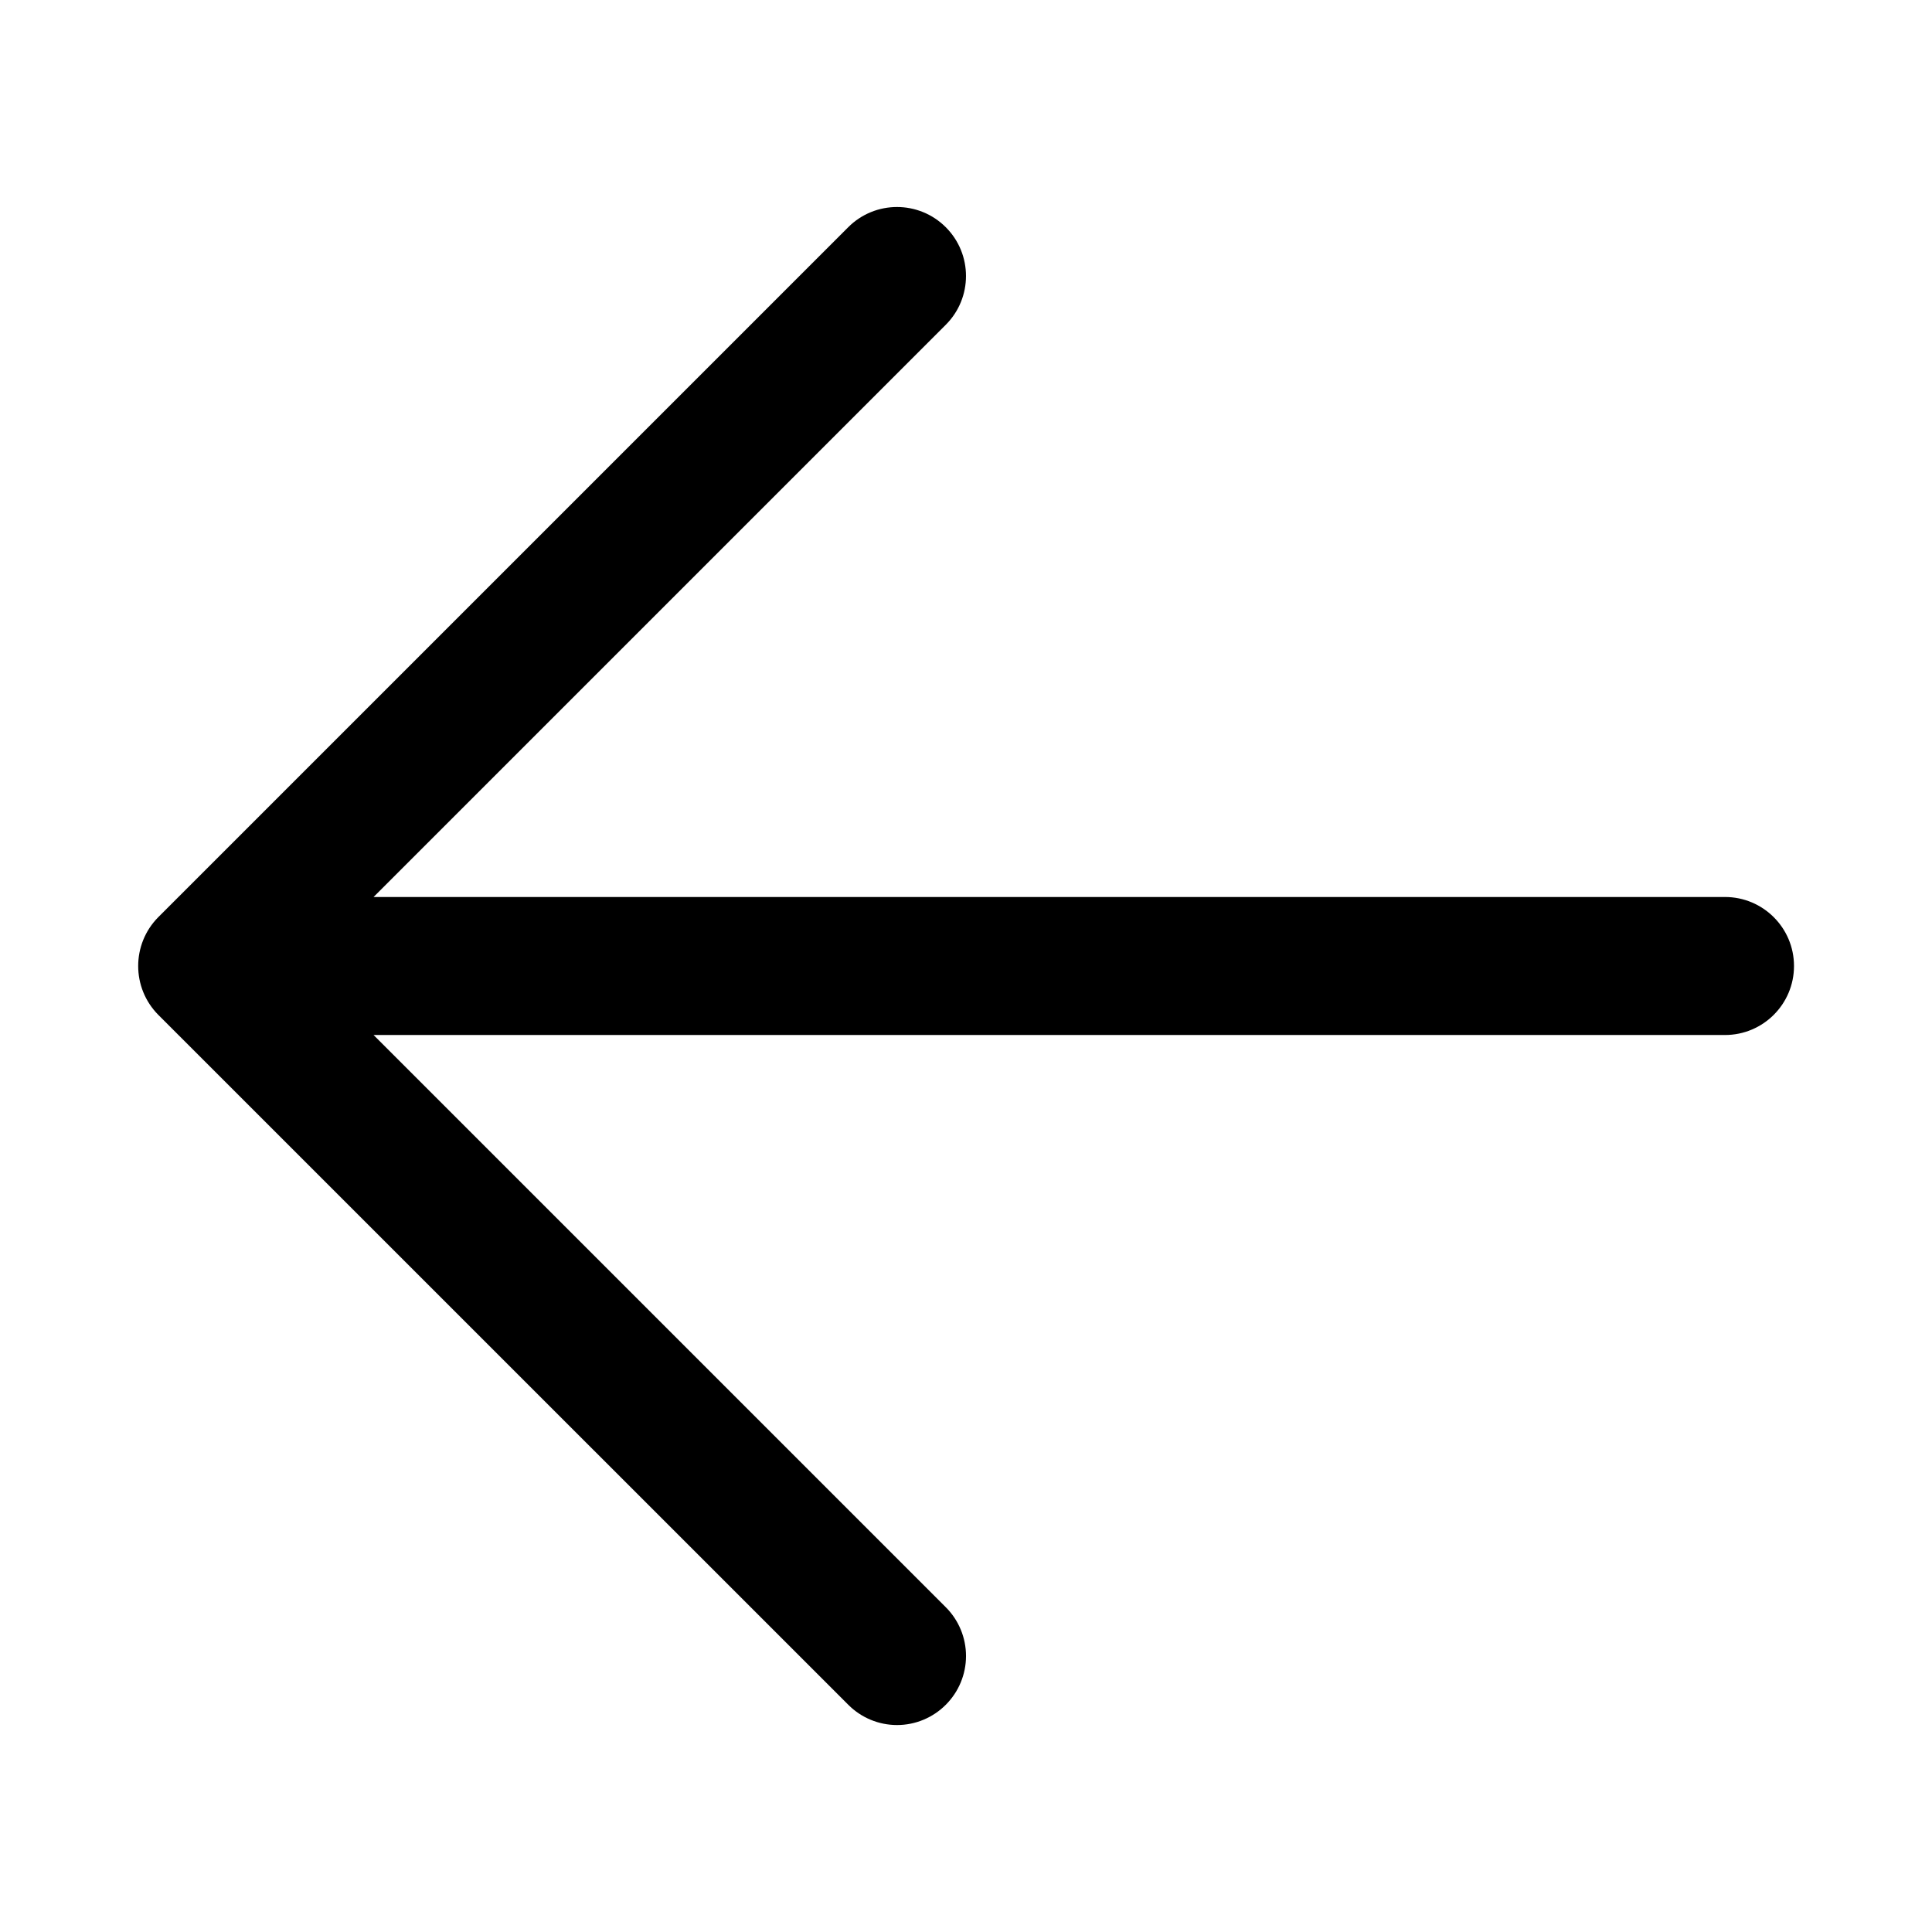
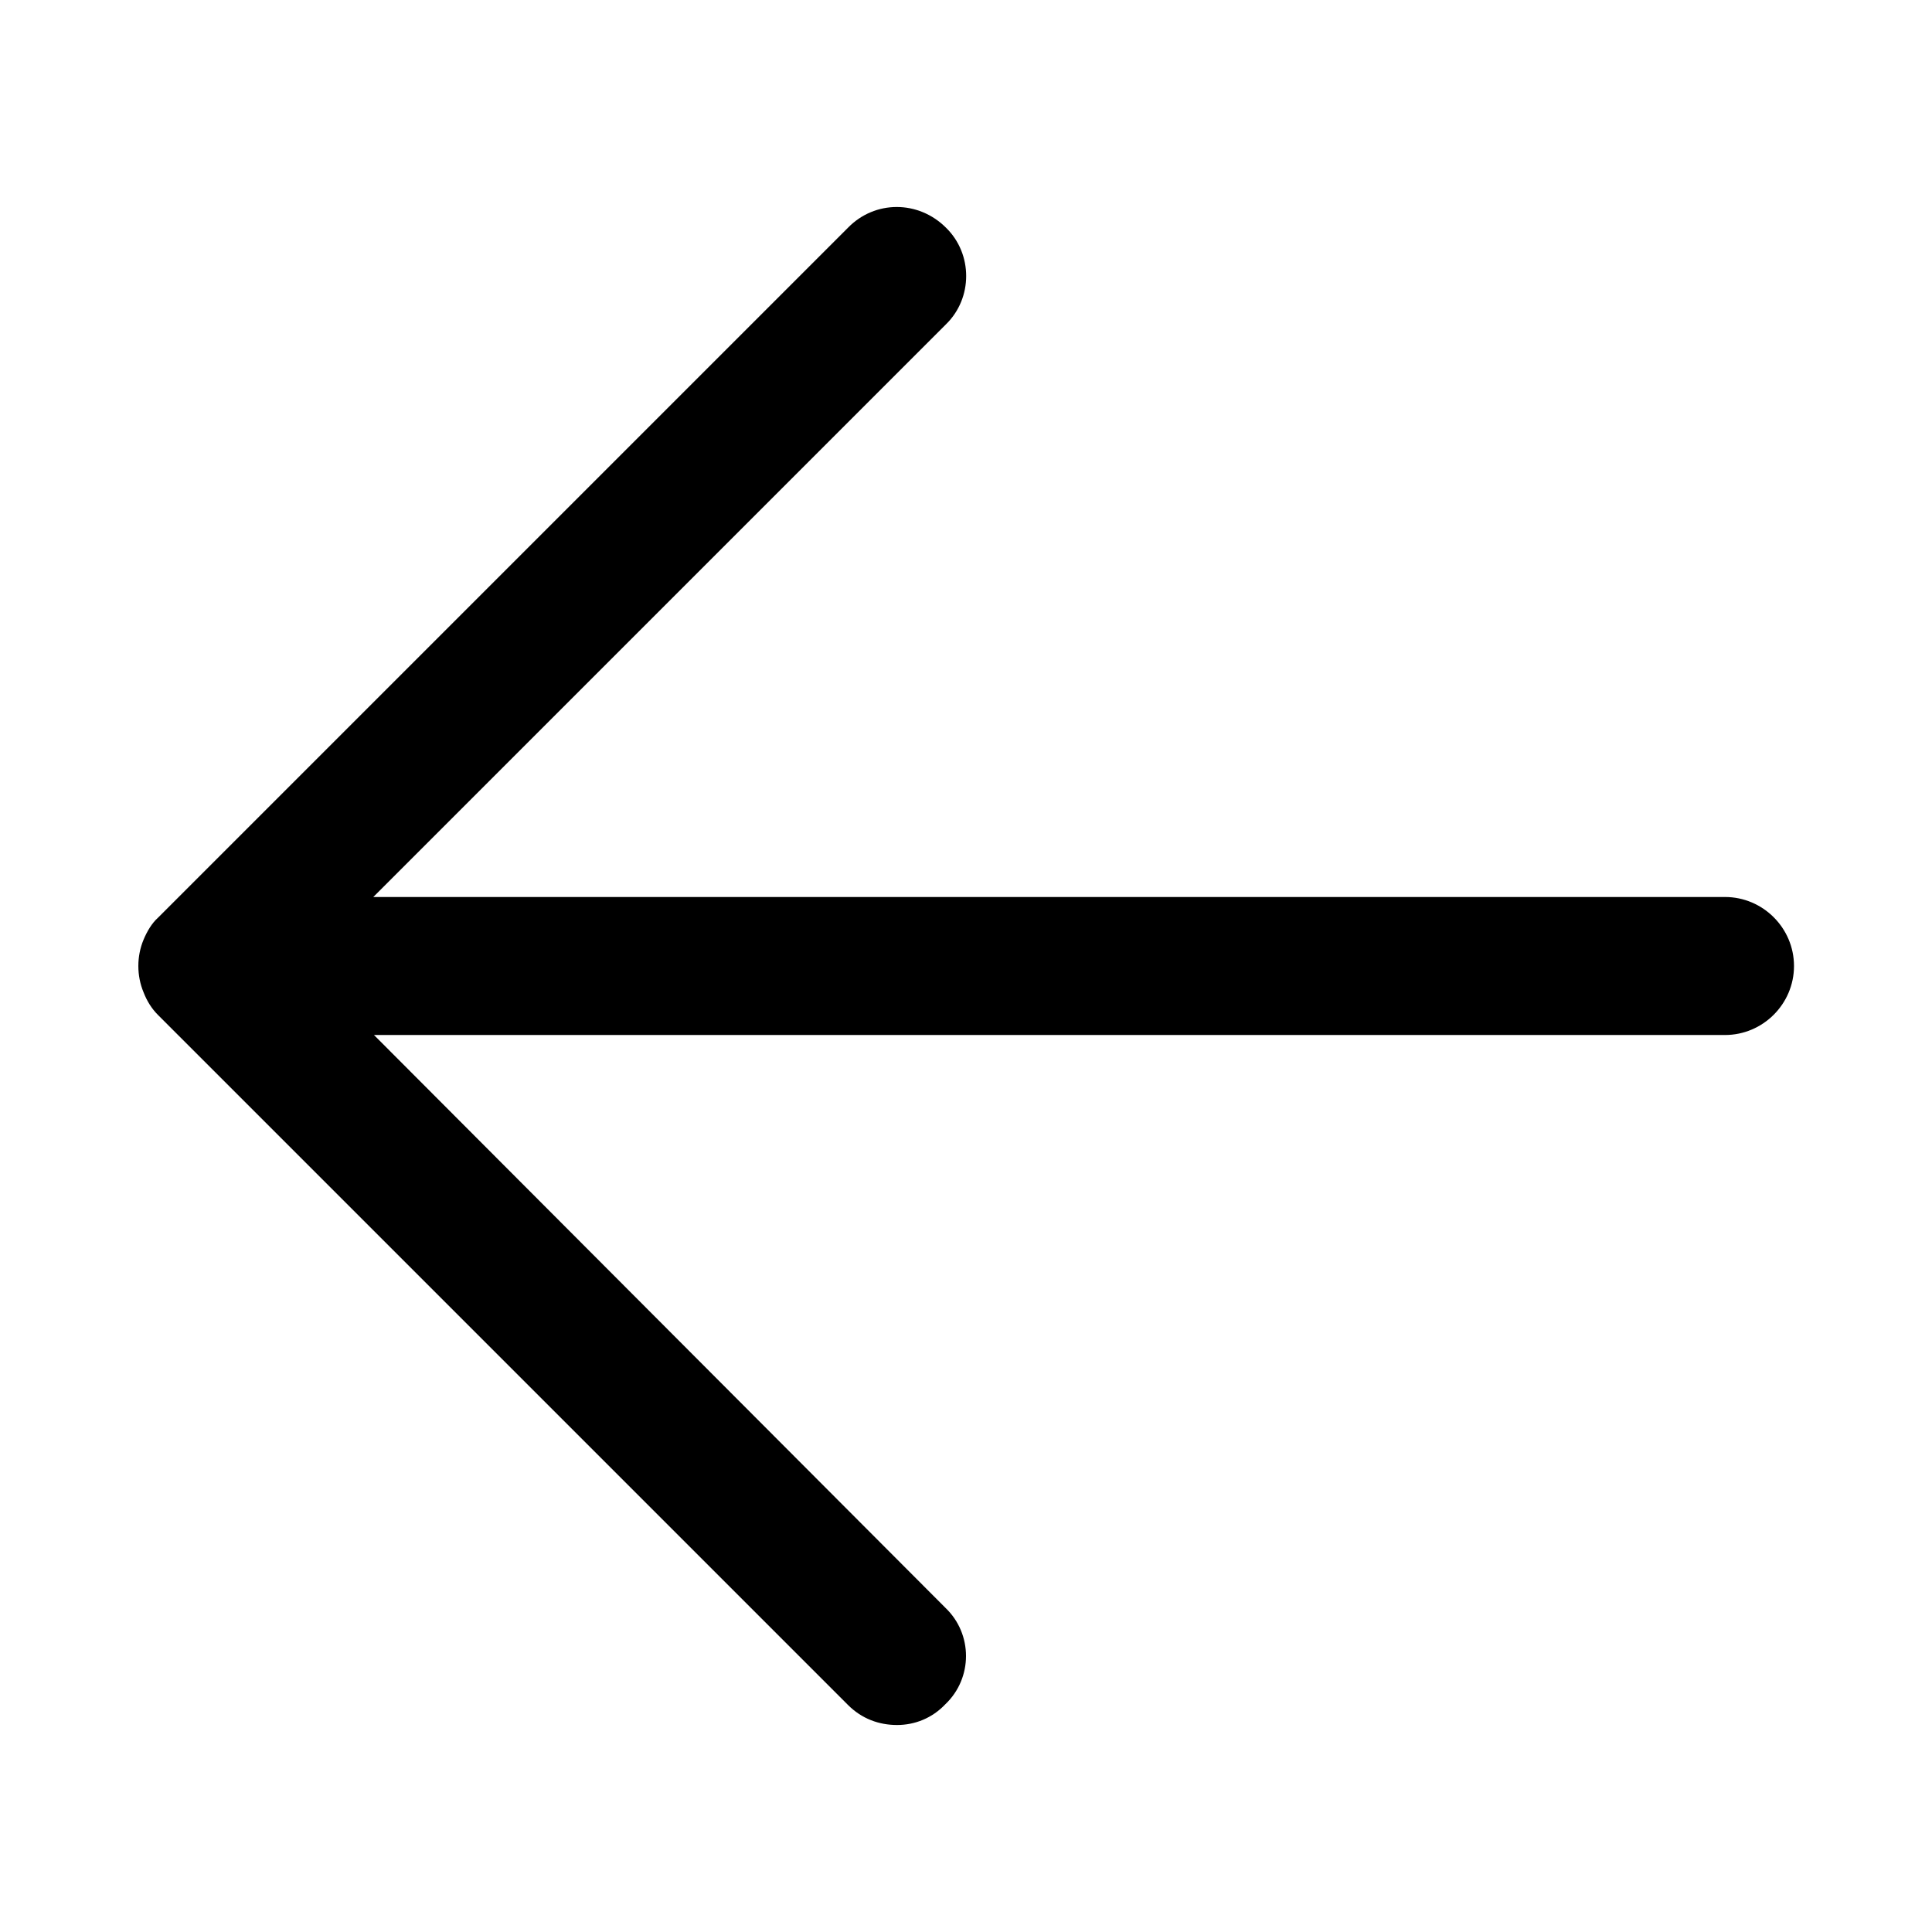
<svg xmlns="http://www.w3.org/2000/svg" width="28" height="28" viewBox="0 0 28 28">
-   <path d="M25 13H5.414l8.293-8.293a.999.999 0 1 0-1.414-1.414l-9.999 9.999a1.006 1.006 0 0 0 0 1.416l10 9.999a.997.997 0 0 0 1.413 0 .999.999 0 0 0 0-1.414L5.414 15H25a1 1 0 1 0 0-2" fill="#000" fill-rule="evenodd" />
+   <path d="M25 13H5.41l8.3-8.3c.39-.38.39-1.02 0-1.4-.4-.4-1.03-.4-1.42 0l-10 10c-.09.08-.16.2-.21.32-.1.24-.1.52 0 .76.05.13.12.24.21.33l10 10c.2.2.45.29.71.29.26 0 .51-.1.7-.3.4-.38.4-1.02 0-1.4L5.42 15H25c.55 0 1-.45 1-1s-.45-1-1-1" fill-rule="evenodd" />
</svg>
